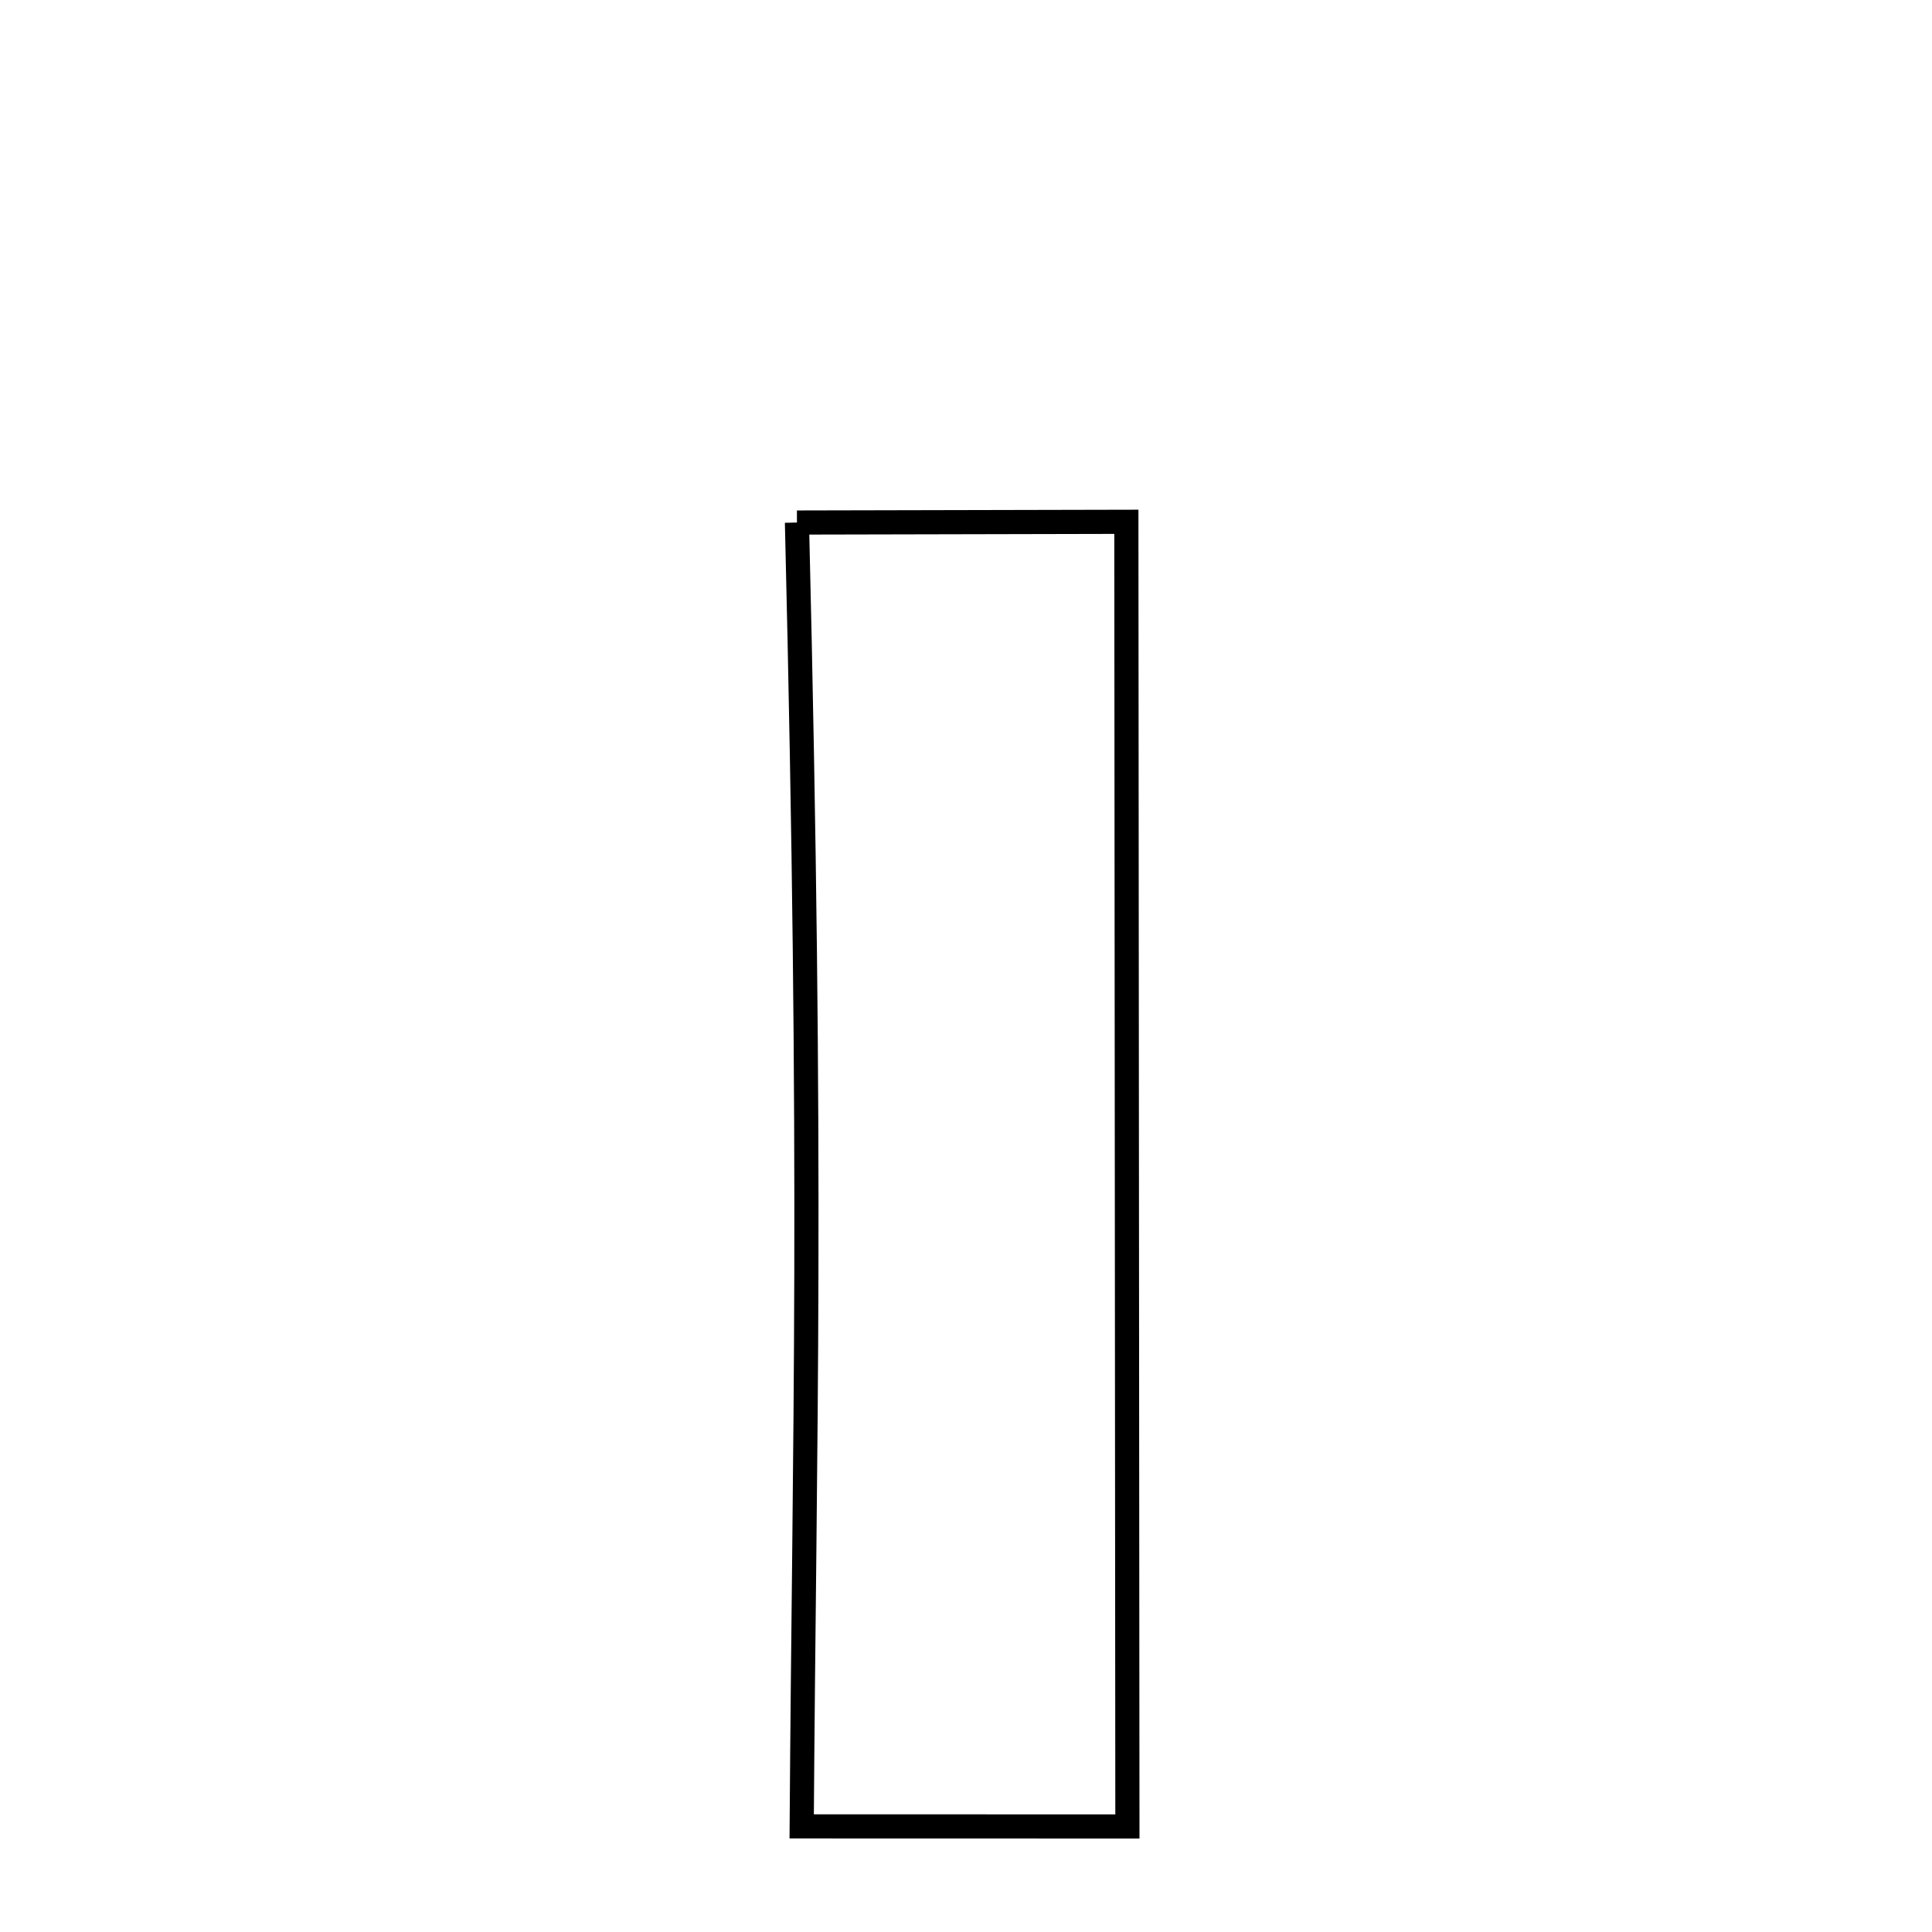
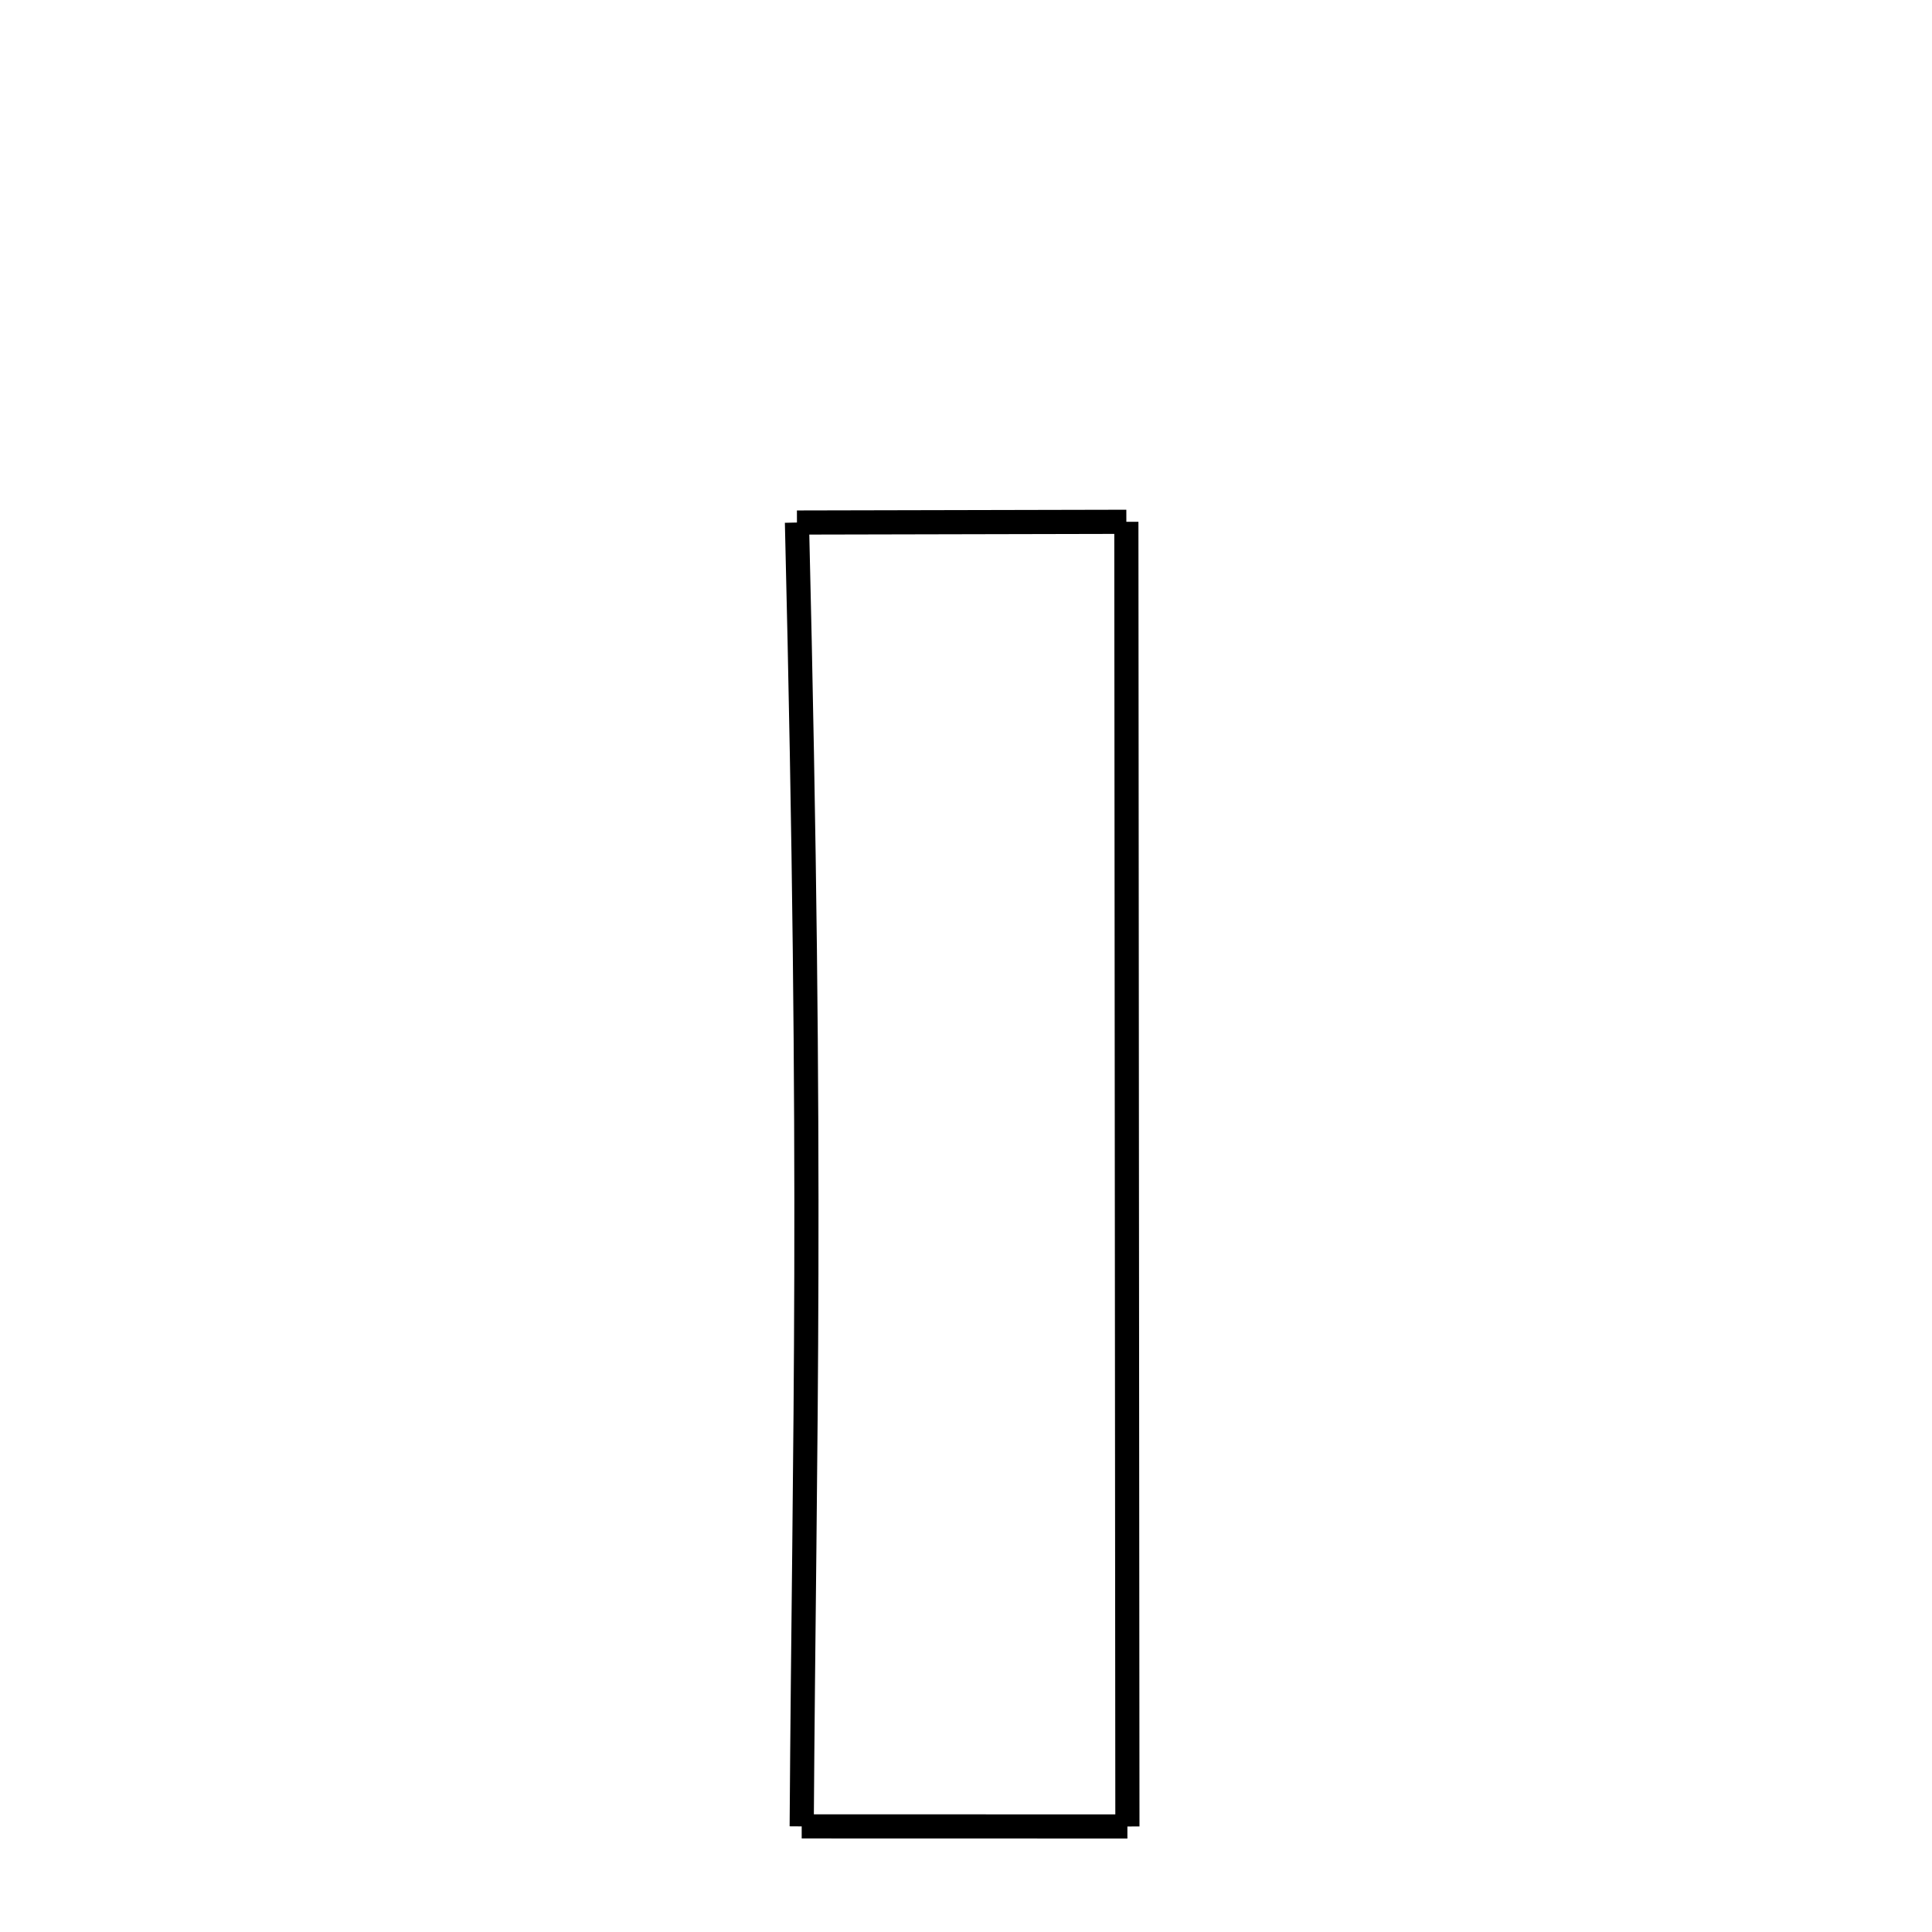
<svg xmlns="http://www.w3.org/2000/svg" width="50px" height="50px" viewBox="0 0 24 24">
  <style type="text/css">
- .path {
- 		stroke-dasharray: 100;
- 		animation: dash 30s linear infinite;
+ .pen {
+ 	stroke-dashoffset: 0;
+ 	animation-duration: 5s;
+ 	animation-iteration-count: 1000;
+ 	animation-timing-function: ease;
}
- @keyframes dash {
- 	to {
- 		stroke-dashoffset: 1000;
+ .path00 {
+ 		stroke-dasharray: 8;
+ 		animation-name: dash00 
+ }
+ @keyframes dash00 {
+ 	0% {
+ 		stroke-dashoffset: 8;
+ 	}
+ 	10% {
+ 		stroke-dashoffset: 0;
+ 	}
+ }
+ .path01 {
+ 		stroke-dasharray: 32;
+ 		animation-name: dash01 
+ }
+ @keyframes dash01 {
+ 	0%, 10% {
+ 		stroke-dashoffset: 32;
+ 	}
+ 	50% {
+ 		stroke-dashoffset: 0;
+ 	}
+ }
+ .path02 {
+ 		stroke-dasharray: 8;
+ 		animation-name: dash02 
+ }
+ @keyframes dash02 {
+ 	0%, 50% {
+ 		stroke-dashoffset: 8;
+ 	}
+ 	60% {
+ 		stroke-dashoffset: 0;
+ 	}
+ }
+ .path03 {
+ 		stroke-dasharray: 32;
+ 		animation-name: dash03 
+ }
+ @keyframes dash03 {
+ 	0%, 60% {
+ 		stroke-dashoffset: 32;
+ 	}
+ 	100% {
+ 		stroke-dashoffset: 0;
	}
}
</style>
-   <path class="path" d="M 9.9 6.491 L 13.992 6.482 L 14.005 22.689 L 9.959 22.688 C 9.992 17.733 10.1 14.739 9.9 6.491 " fill="none" stroke="black" stroke-width="0.3">
- </path>
+   <path class="pen path00" d="M 9.9 6.491 L 13.992 6.482 " fill="none" stroke="black" stroke-width="0.3" />
+   <path class="pen path01" d="M 13.992 6.482 L 14.005 22.689 " fill="none" stroke="black" stroke-width="0.3" />
+   <path class="pen path02" d="M 14.005 22.689 L 9.959 22.688 " fill="none" stroke="black" stroke-width="0.3" />
+   <path class="pen path03" d="M 9.959 22.688 C 9.992 17.733 10.1 14.739 9.9 6.491 " fill="none" stroke="black" stroke-width="0.3" />
</svg>
